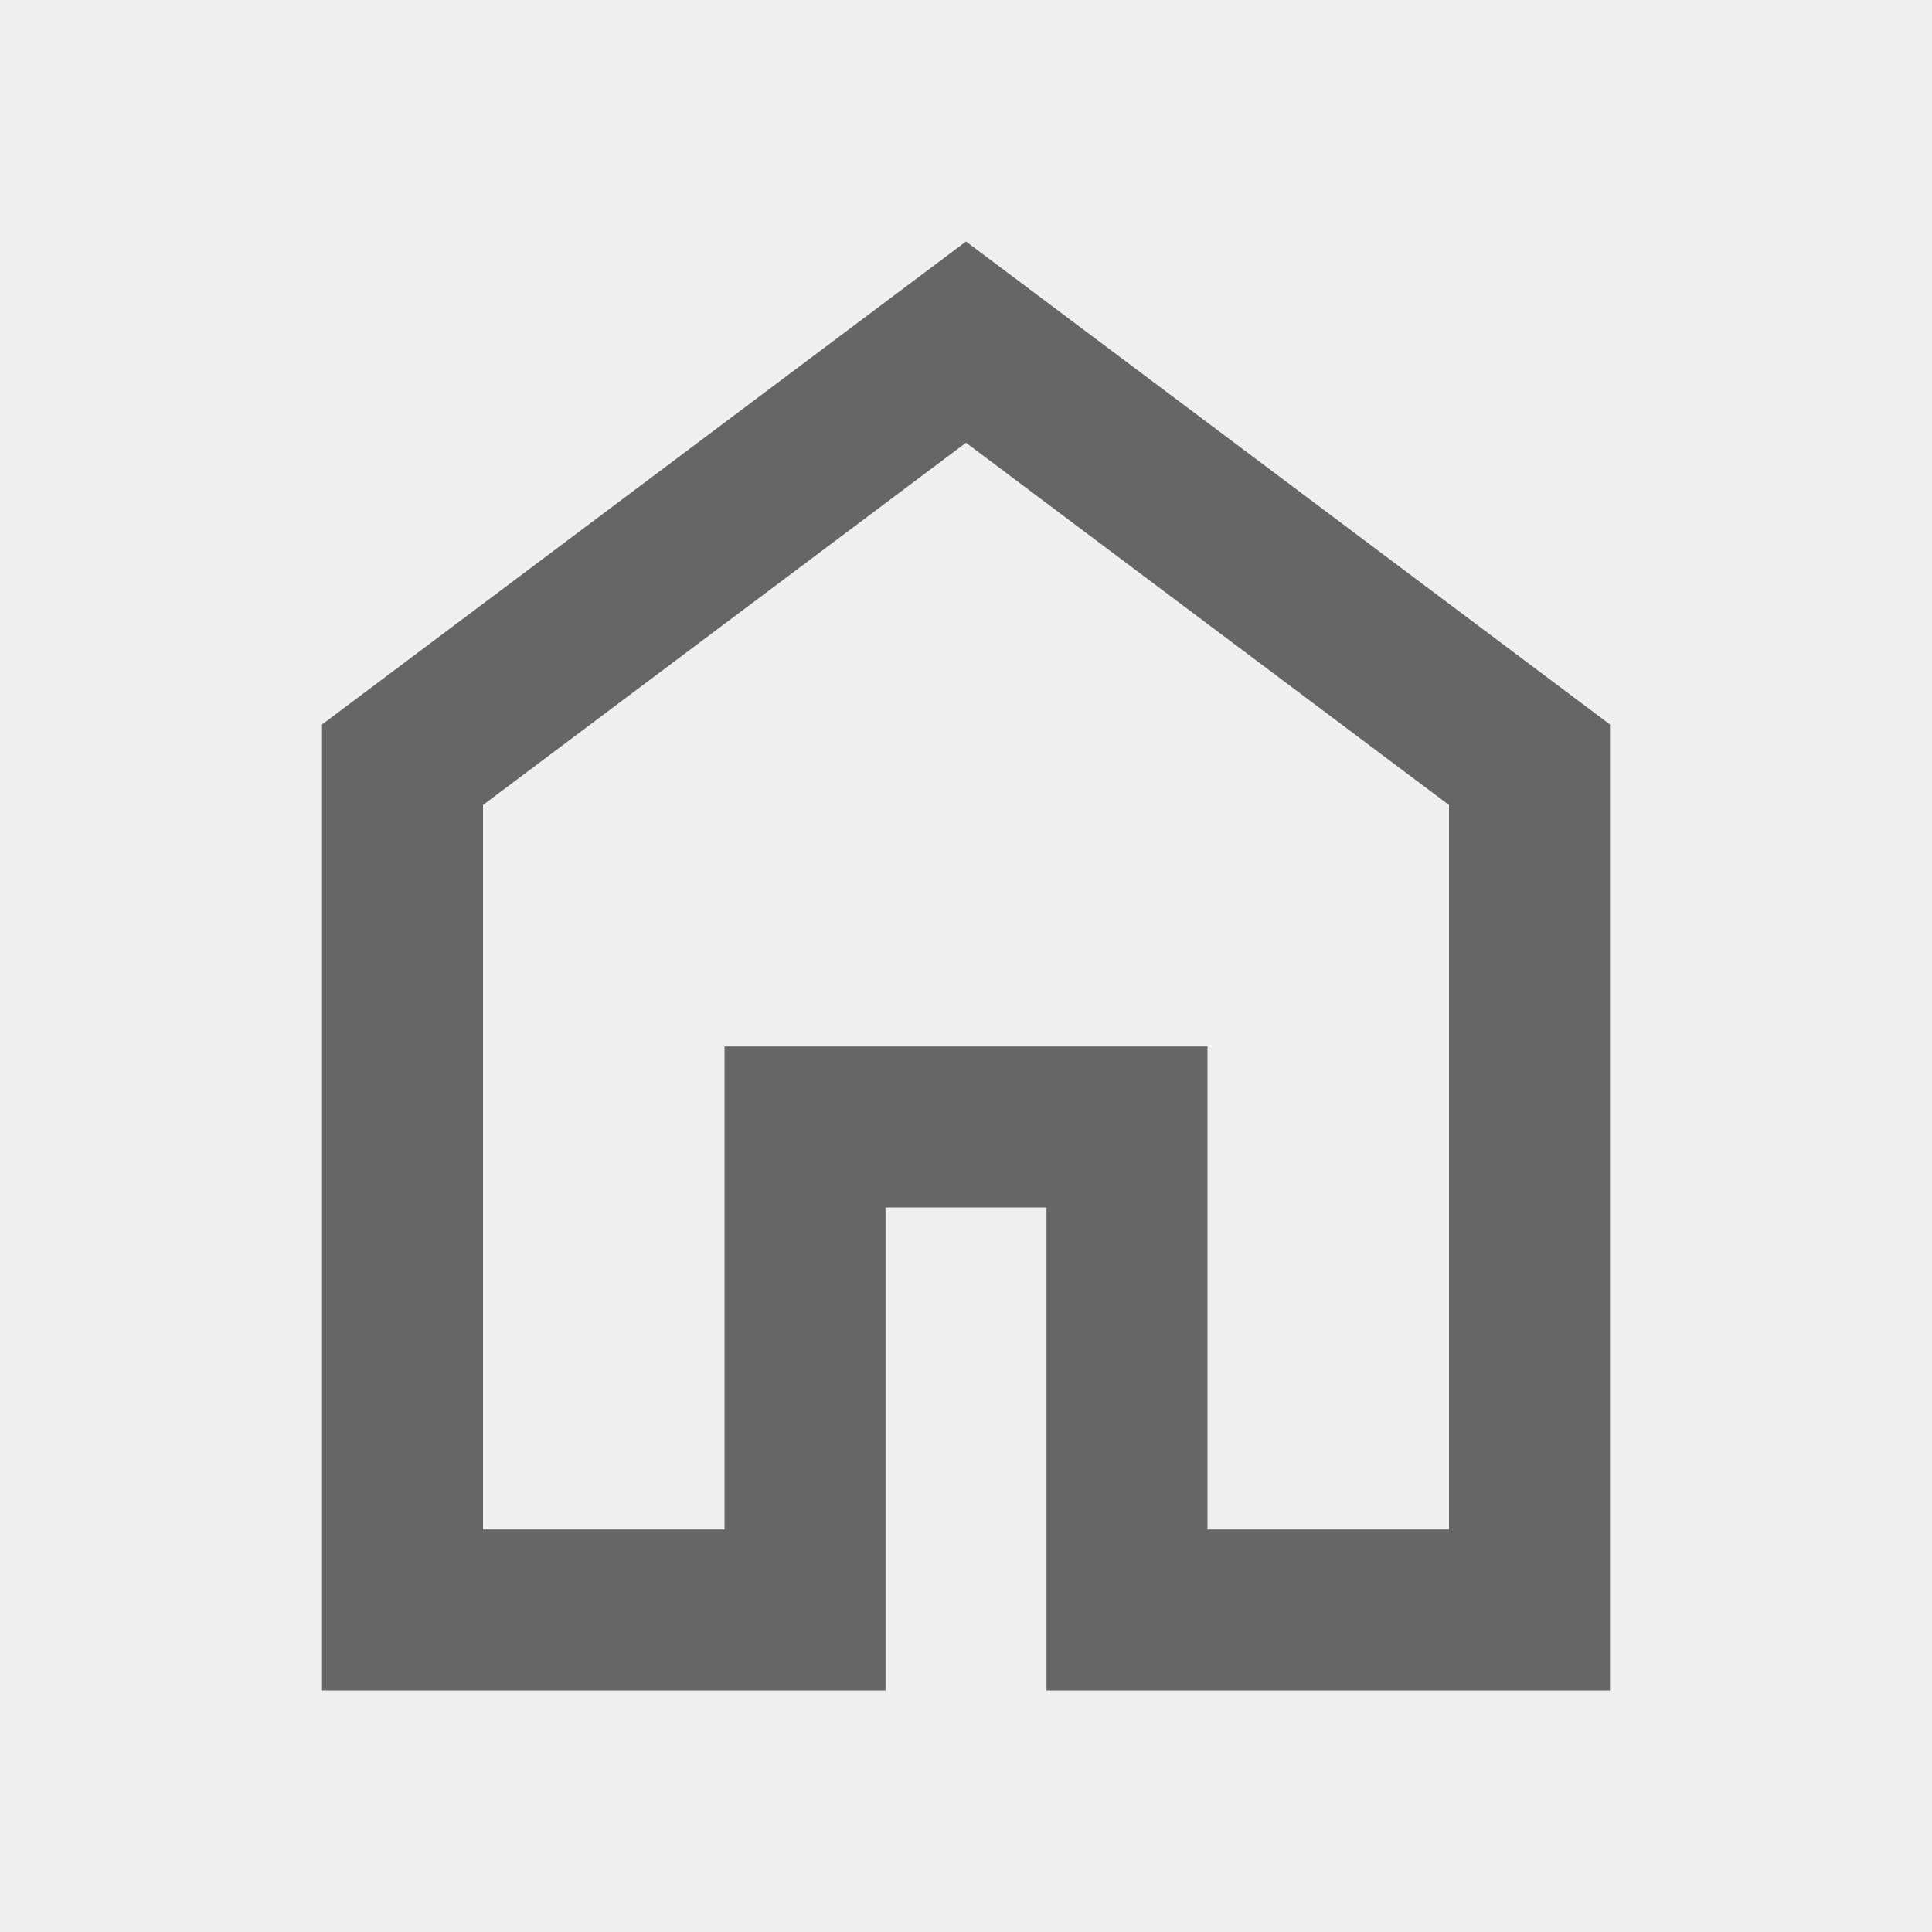
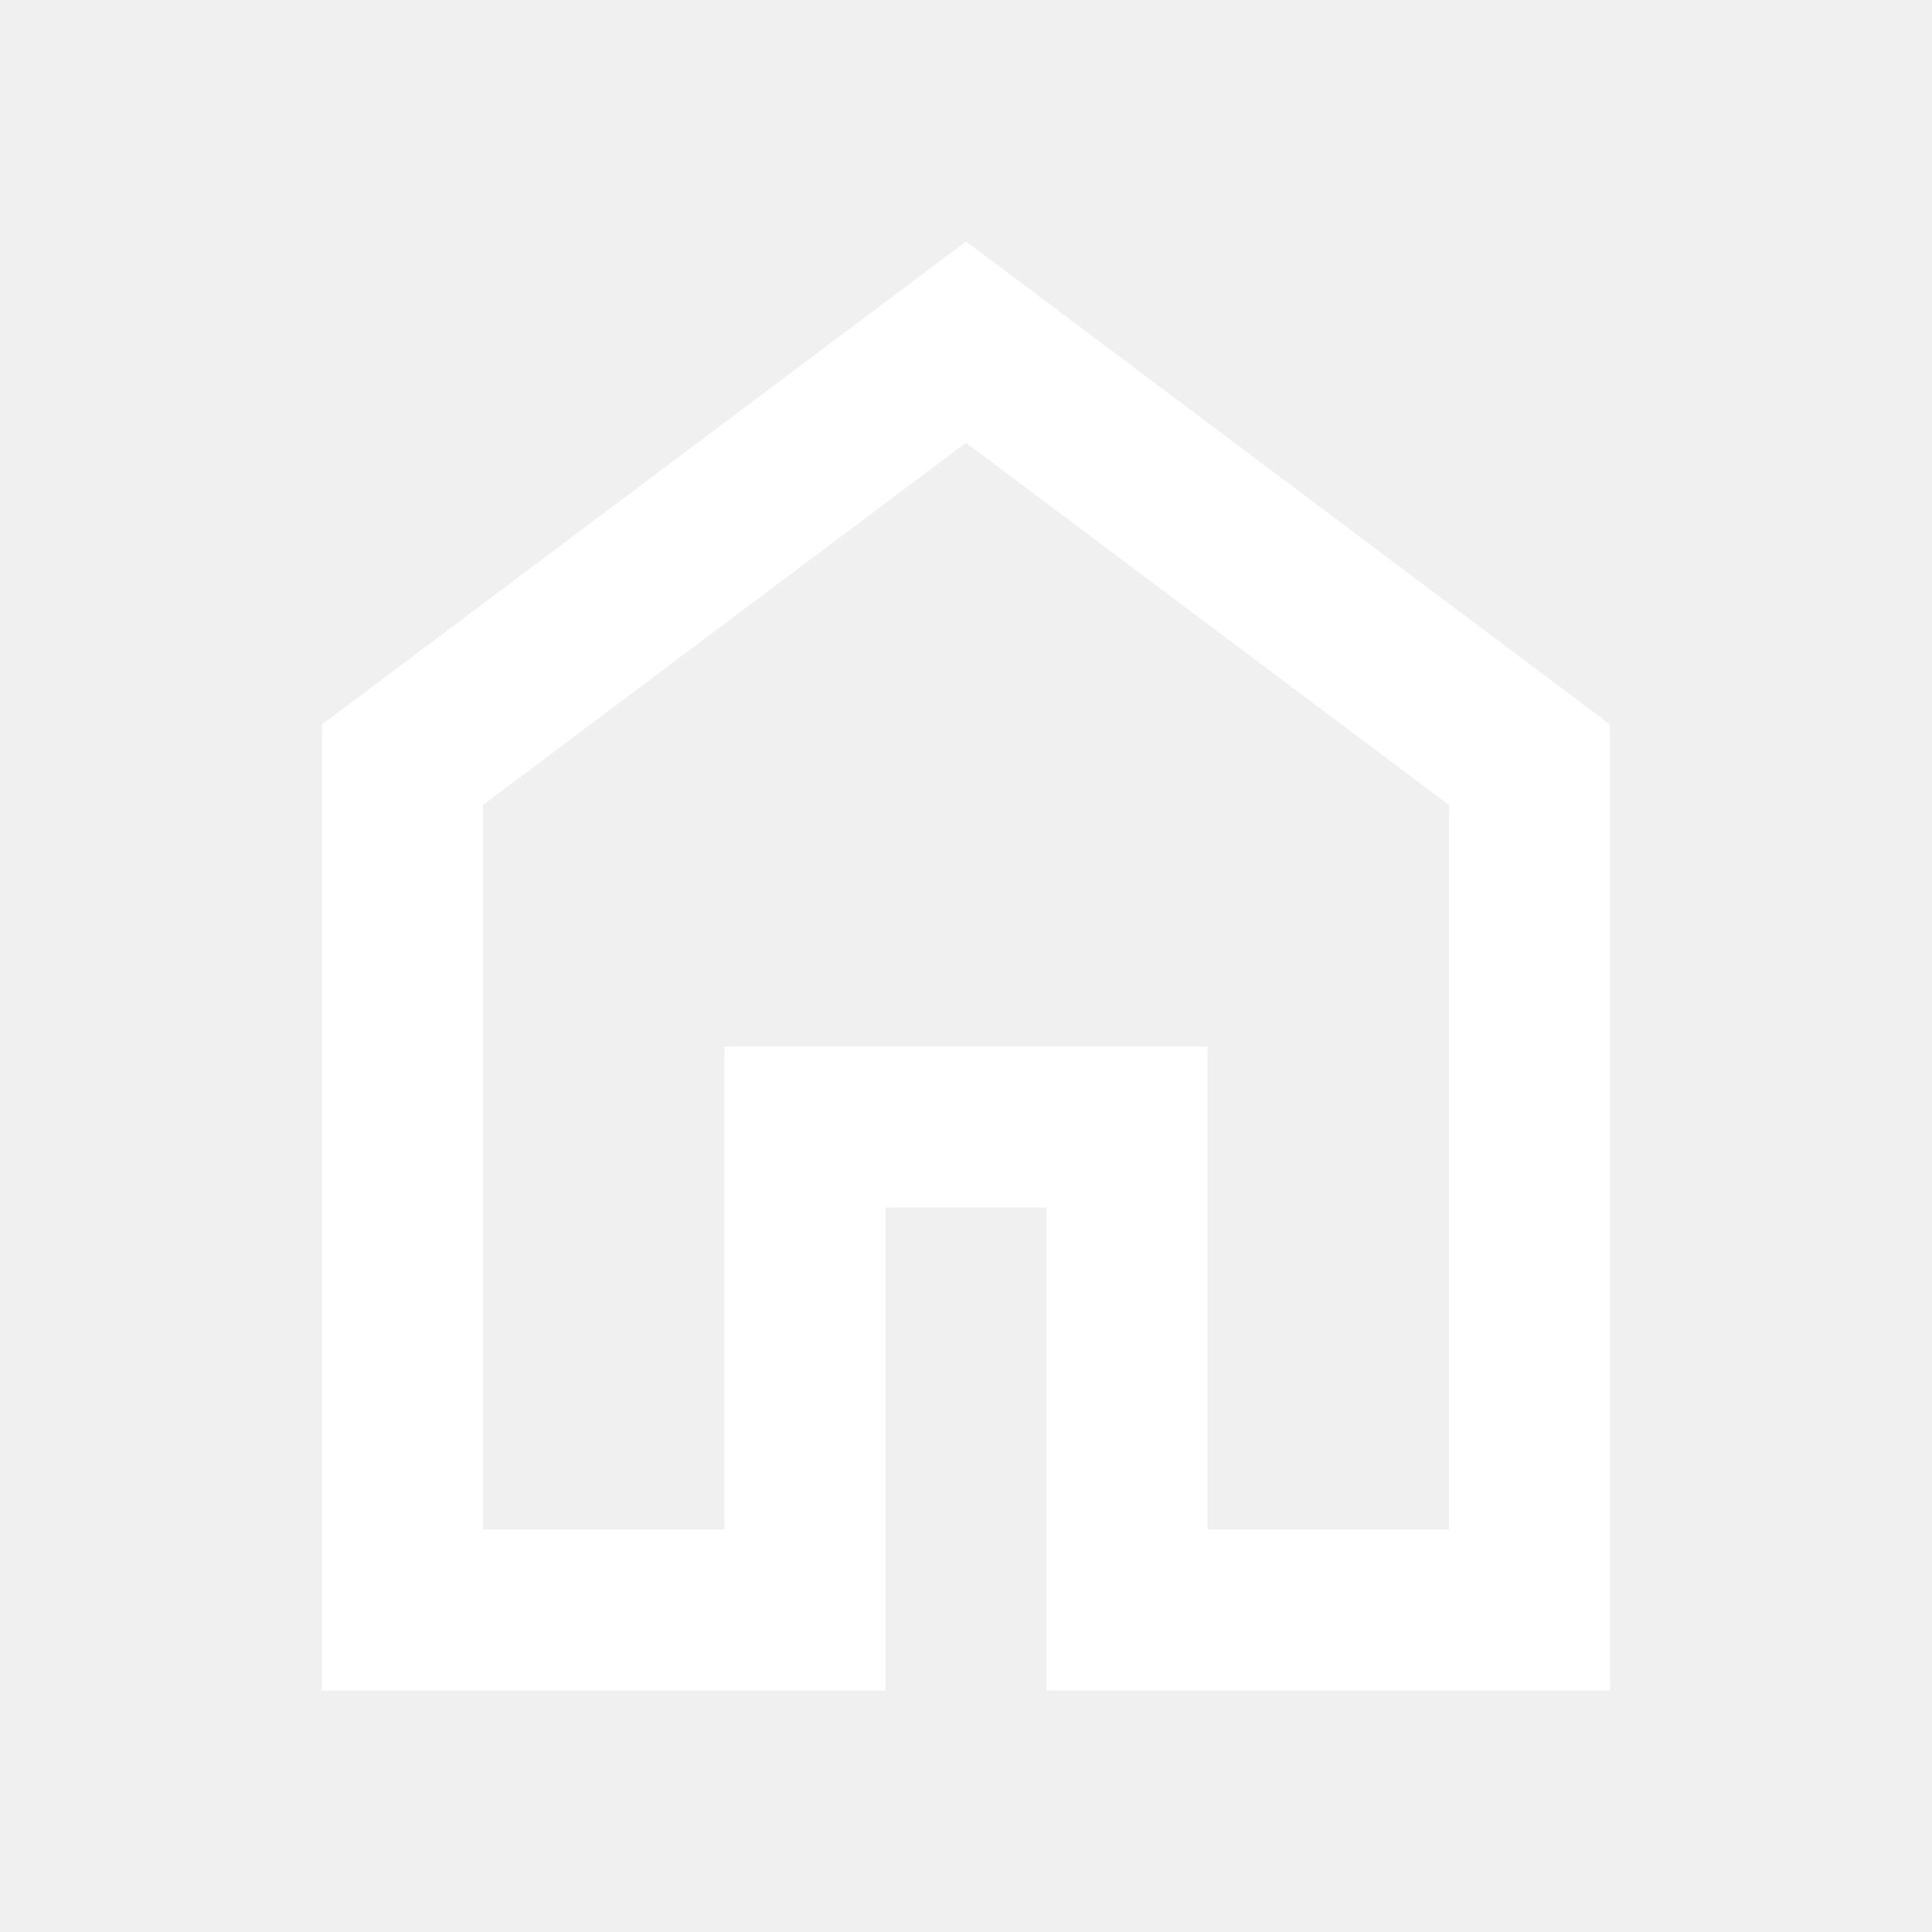
- <svg xmlns="http://www.w3.org/2000/svg" height="24px" viewBox="0 -960 960 960" width="24px" fill="#666666">
+ <svg xmlns="http://www.w3.org/2000/svg" height="24px" viewBox="0 -960 960 960" width="24px" fill="#fff">
  <path d="M240-200h120v-240h240v240h120v-360L480-740 240-560v360Zm-80 80v-480l320-240 320 240v480H520v-240h-80v240H160Zm320-350Z" />
</svg>
